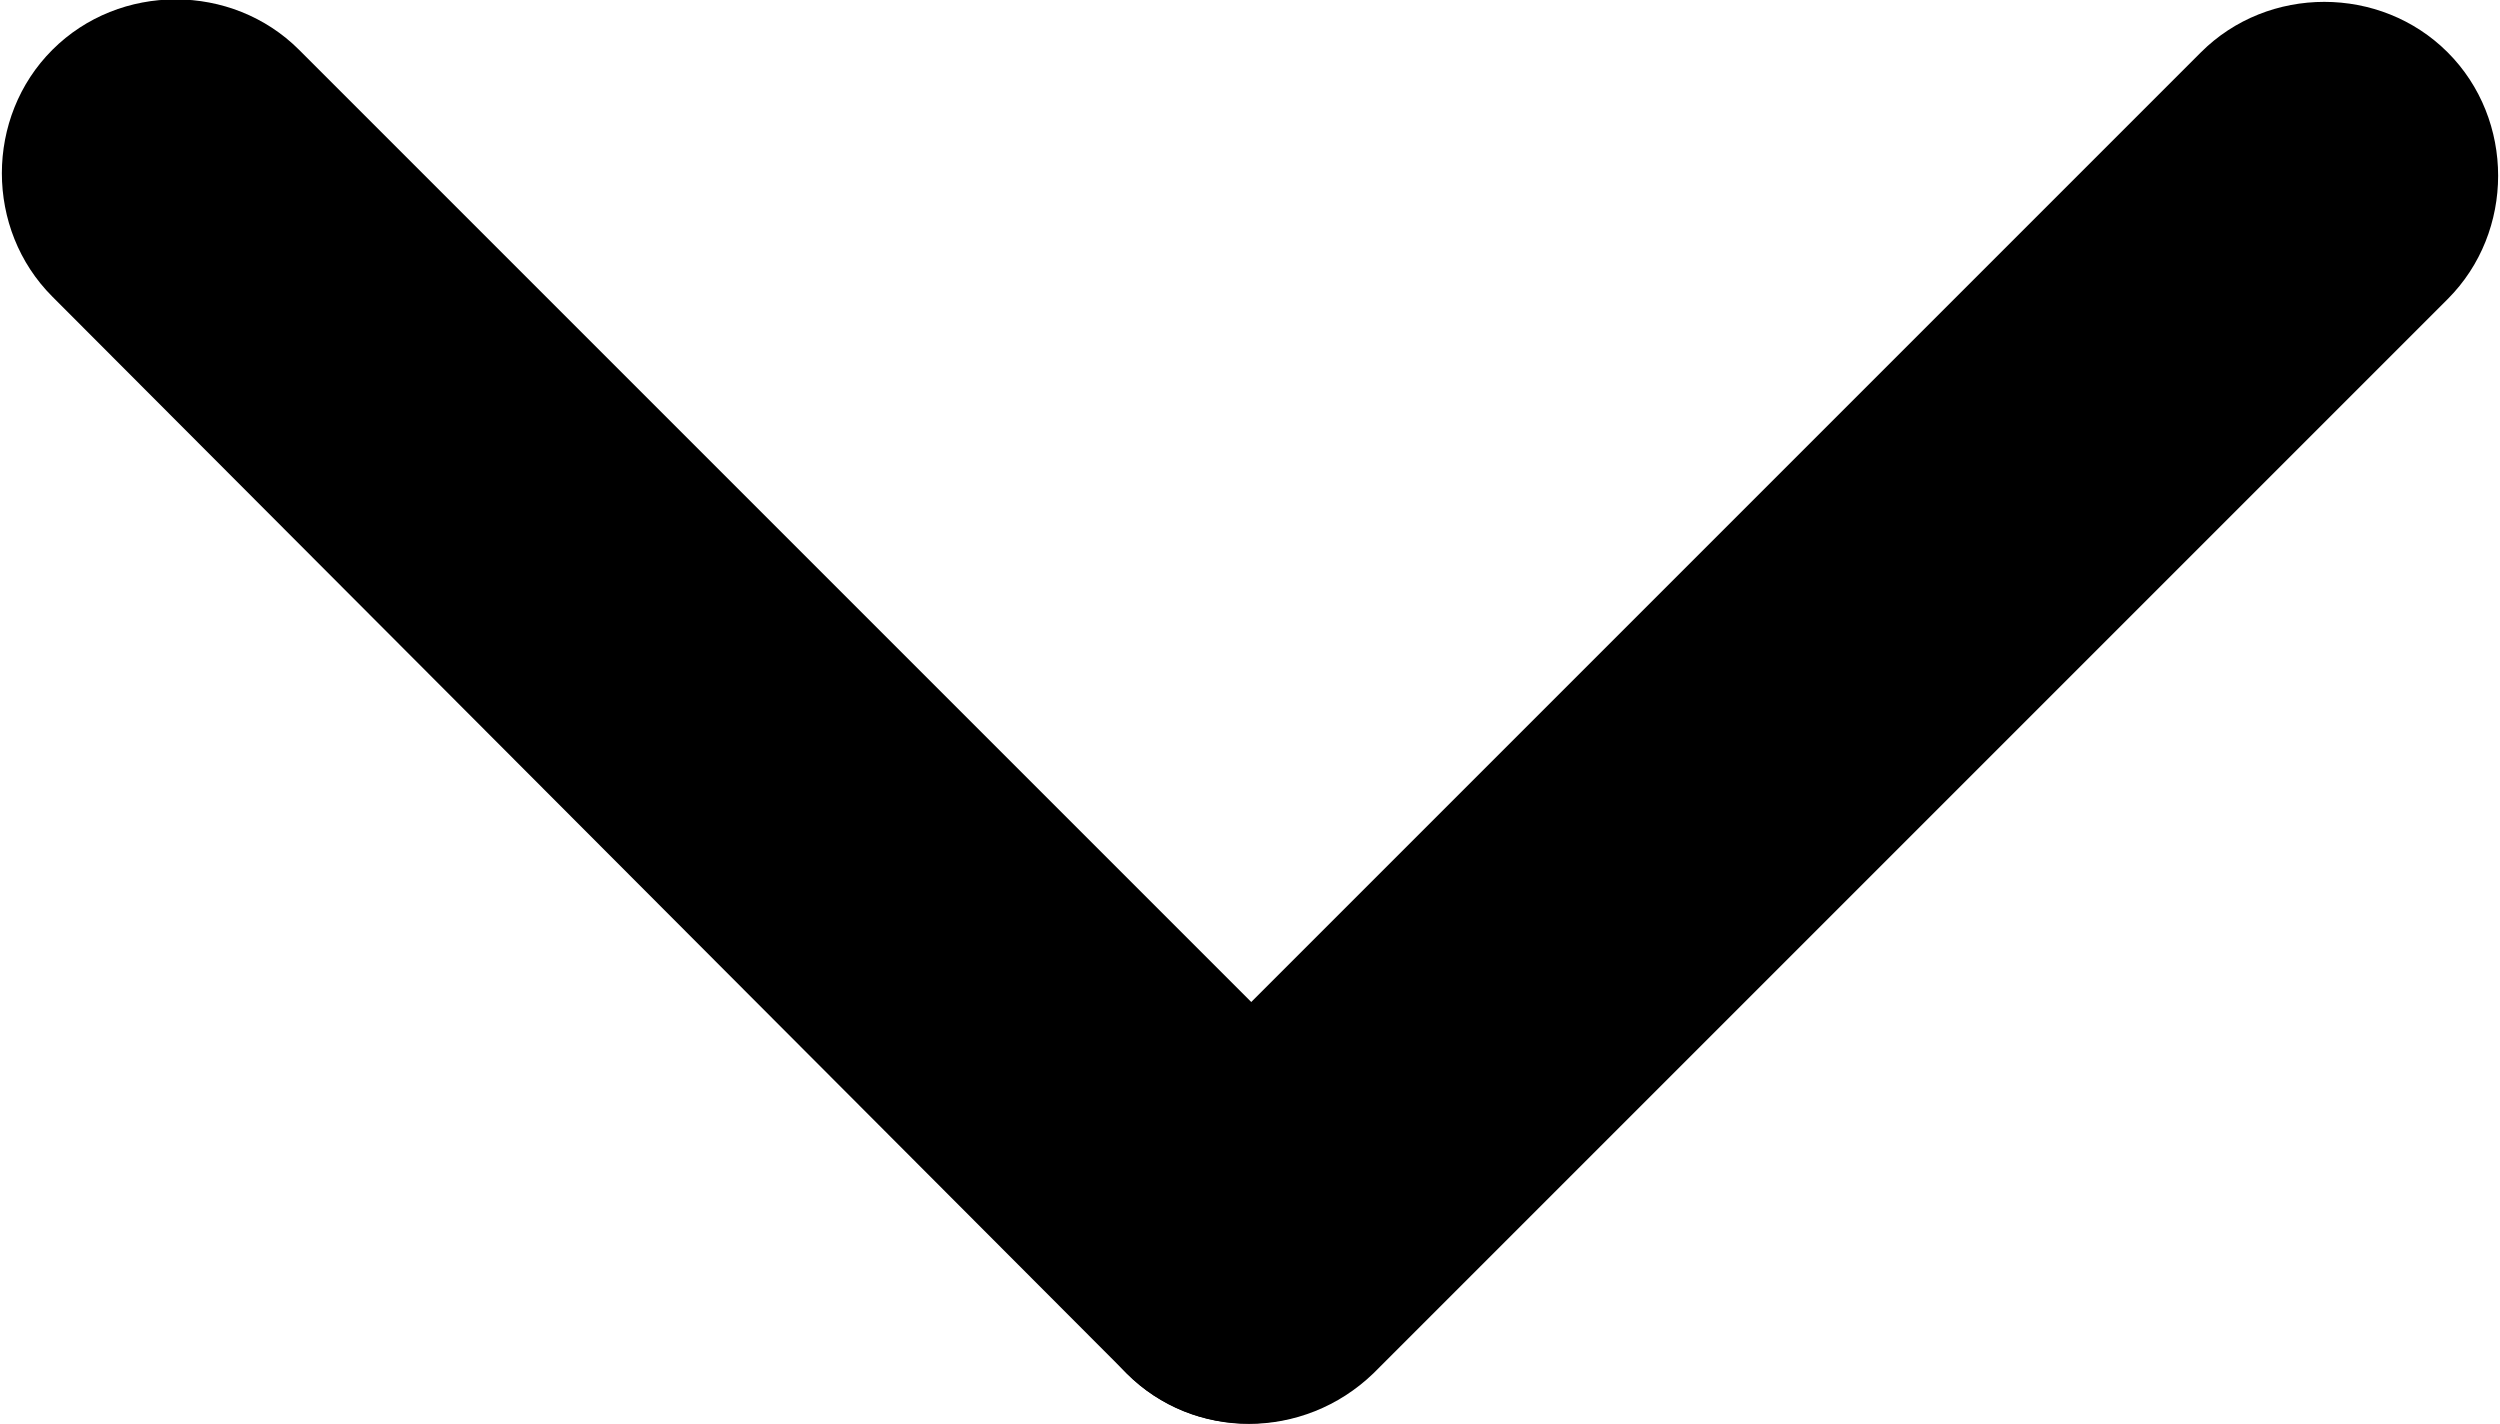
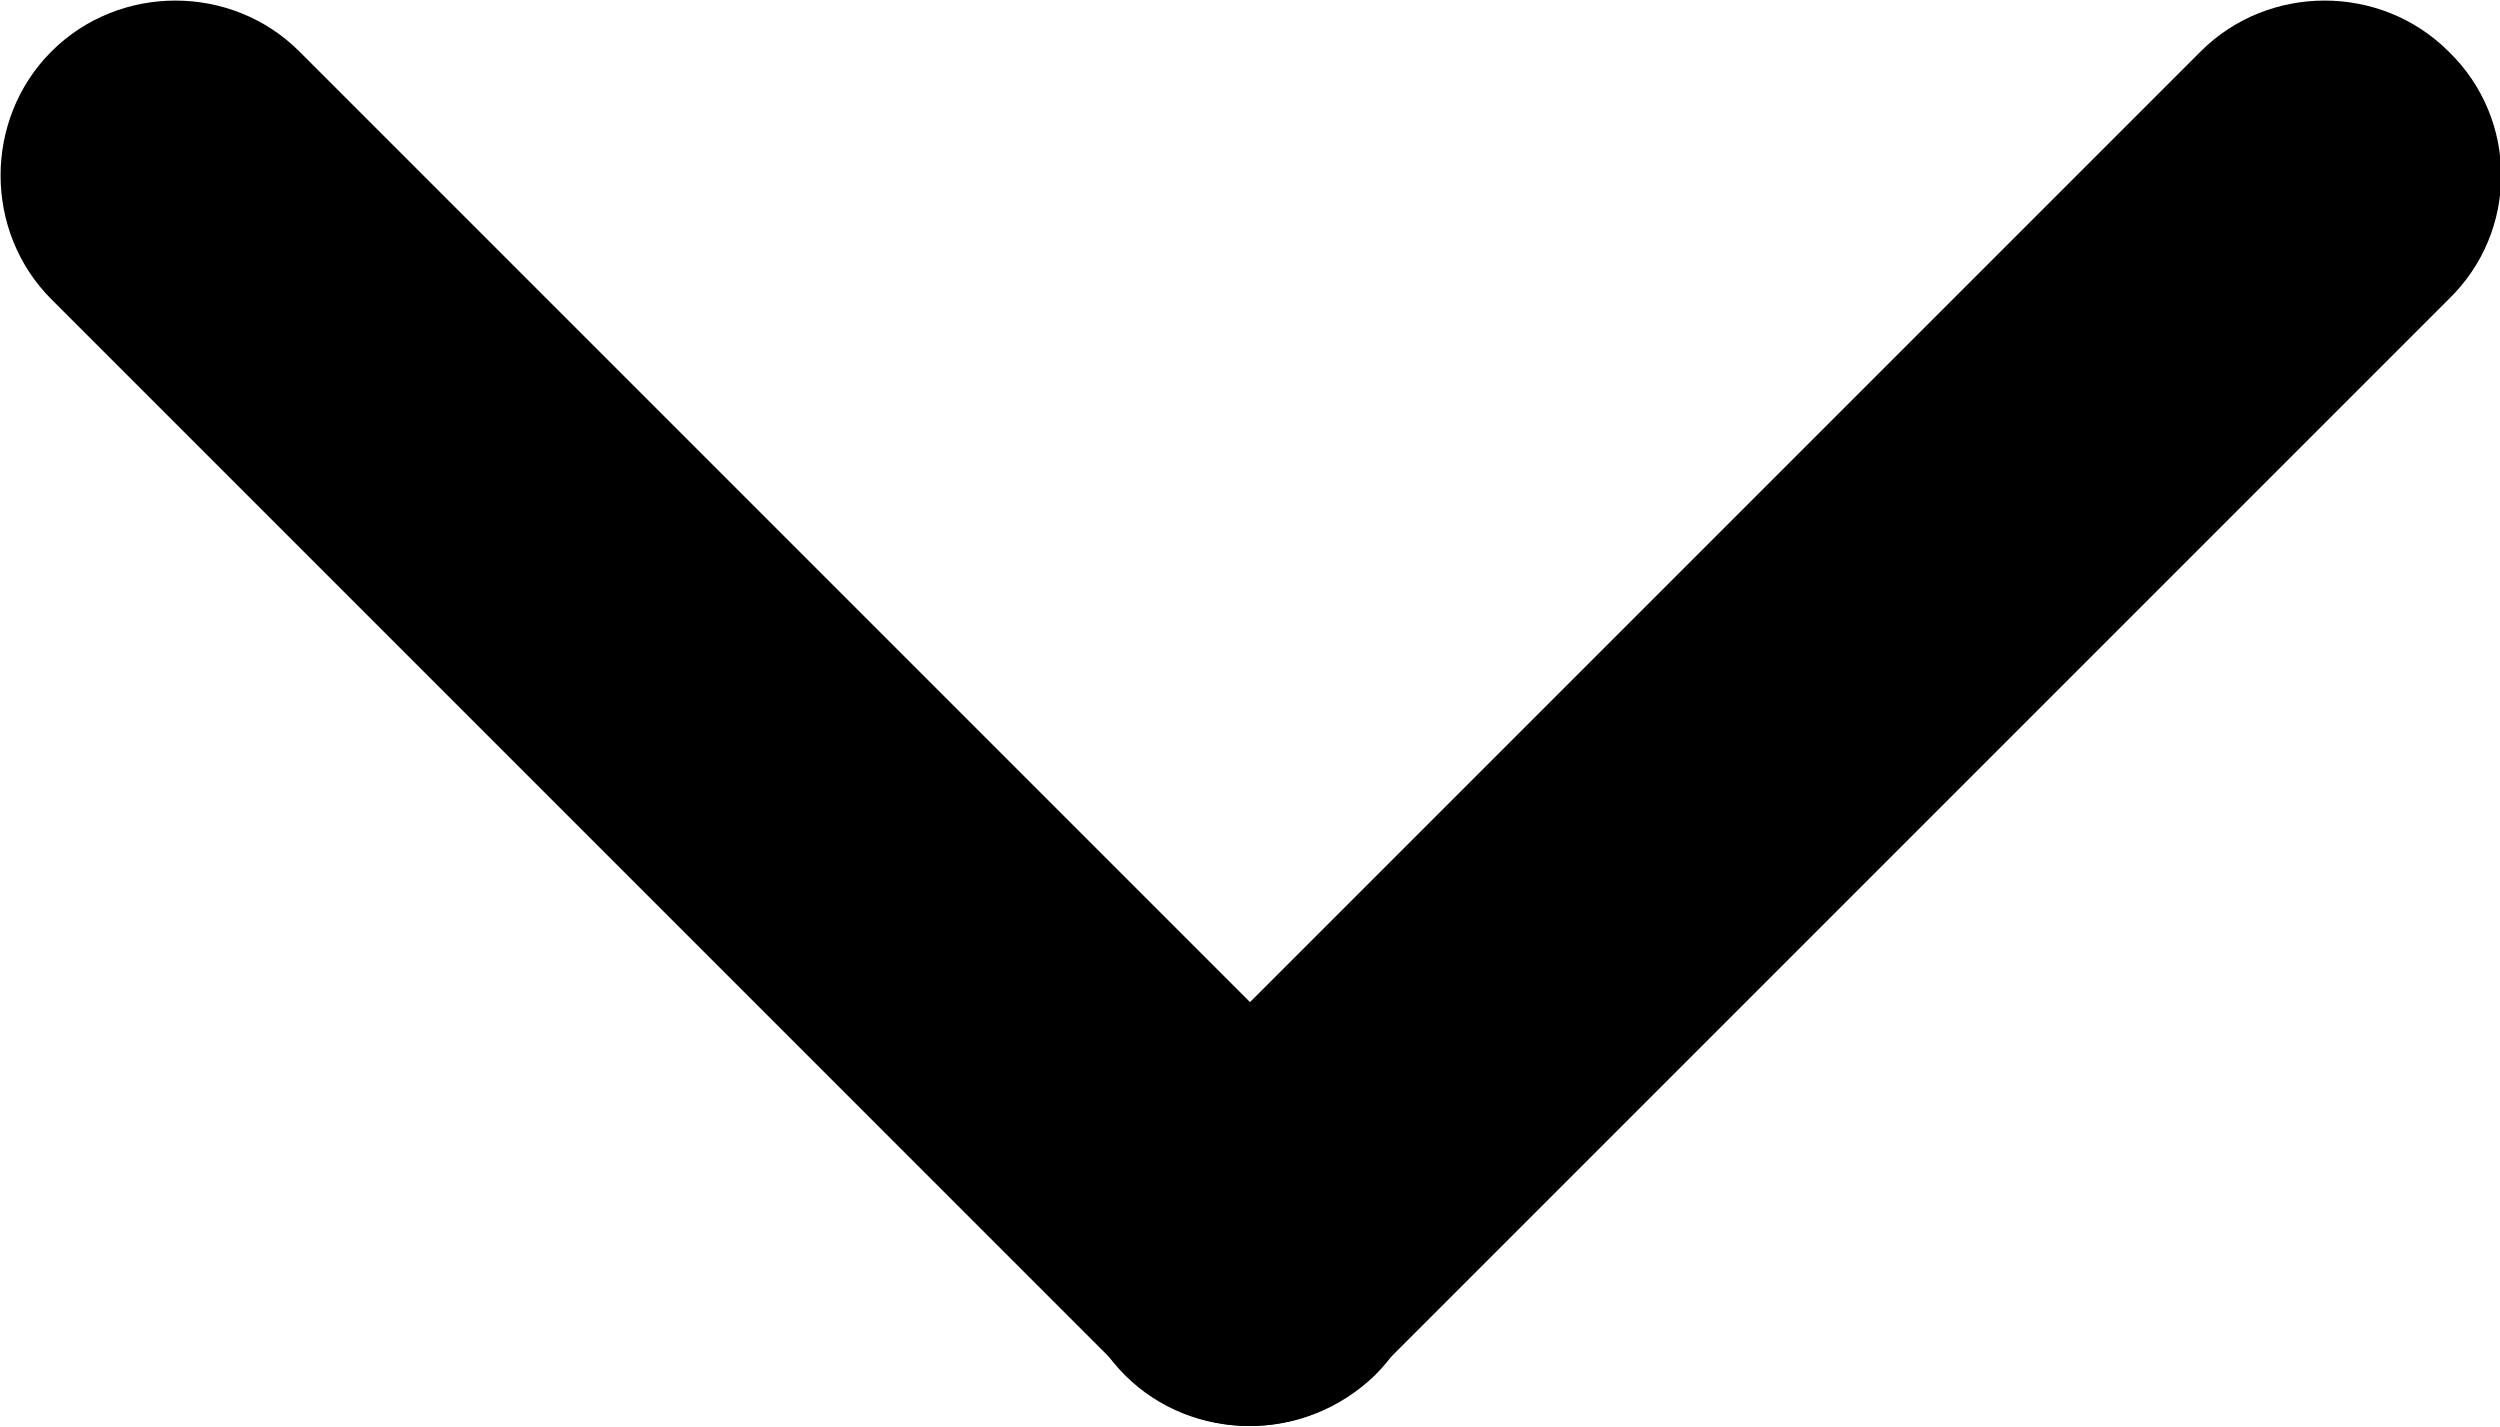
- <svg xmlns="http://www.w3.org/2000/svg" version="1.1" id="Layer_1" x="0px" y="0px" viewBox="0 0 100.3 57.1" style="enable-background:new 0 0 100.3 57.1;" xml:space="preserve">
-   <path d="M45.2,55.1L2.1,11.9c-2.7-2.7-2.7-7.2,0-9.9l0,0c2.7-2.7,7.2-2.7,9.9,0l43.1,43.1c2.7,2.7,2.7,7.2,0,9.9l0,0  C52.3,57.8,47.9,57.8,45.2,55.1z" />
-   <path d="M55.1,55.1l43.1-43.1c2.7-2.7,2.7-7.2,0-9.9l0,0c-2.7-2.7-7.2-2.7-9.9,0L45.2,45.2c-2.7,2.7-2.7,7.2,0,9.9l0,0  C47.9,57.8,52.3,57.8,55.1,55.1z" />
+ <svg xmlns="http://www.w3.org/2000/svg" version="1.1" id="Layer_1" x="0px" y="0px" viewBox="0 0 106.9 61" style="enable-background:new 0 0 106.9 61;" xml:space="preserve">
+   <g>
+     <path d="M104.7,12.8l-46,46c-2.9,2.9-7.7,2.9-10.6,0l0,0c-2.9-2.9-2.9-7.7,0-10.6l46-46c2.9-2.9,7.7-2.9,10.6,0l0,0   C107.7,5.1,107.7,9.9,104.7,12.8z" />
+     <path d="M48.2,58.8l-46-46c-2.9-2.9-2.9-7.7,0-10.6l0,0c2.9-2.9,7.7-2.9,10.6,0l46,46c2.9,2.9,2.9,7.7,0,10.6l0,0   C55.8,61.7,51.1,61.7,48.2,58.8z" />
+   </g>
</svg>
